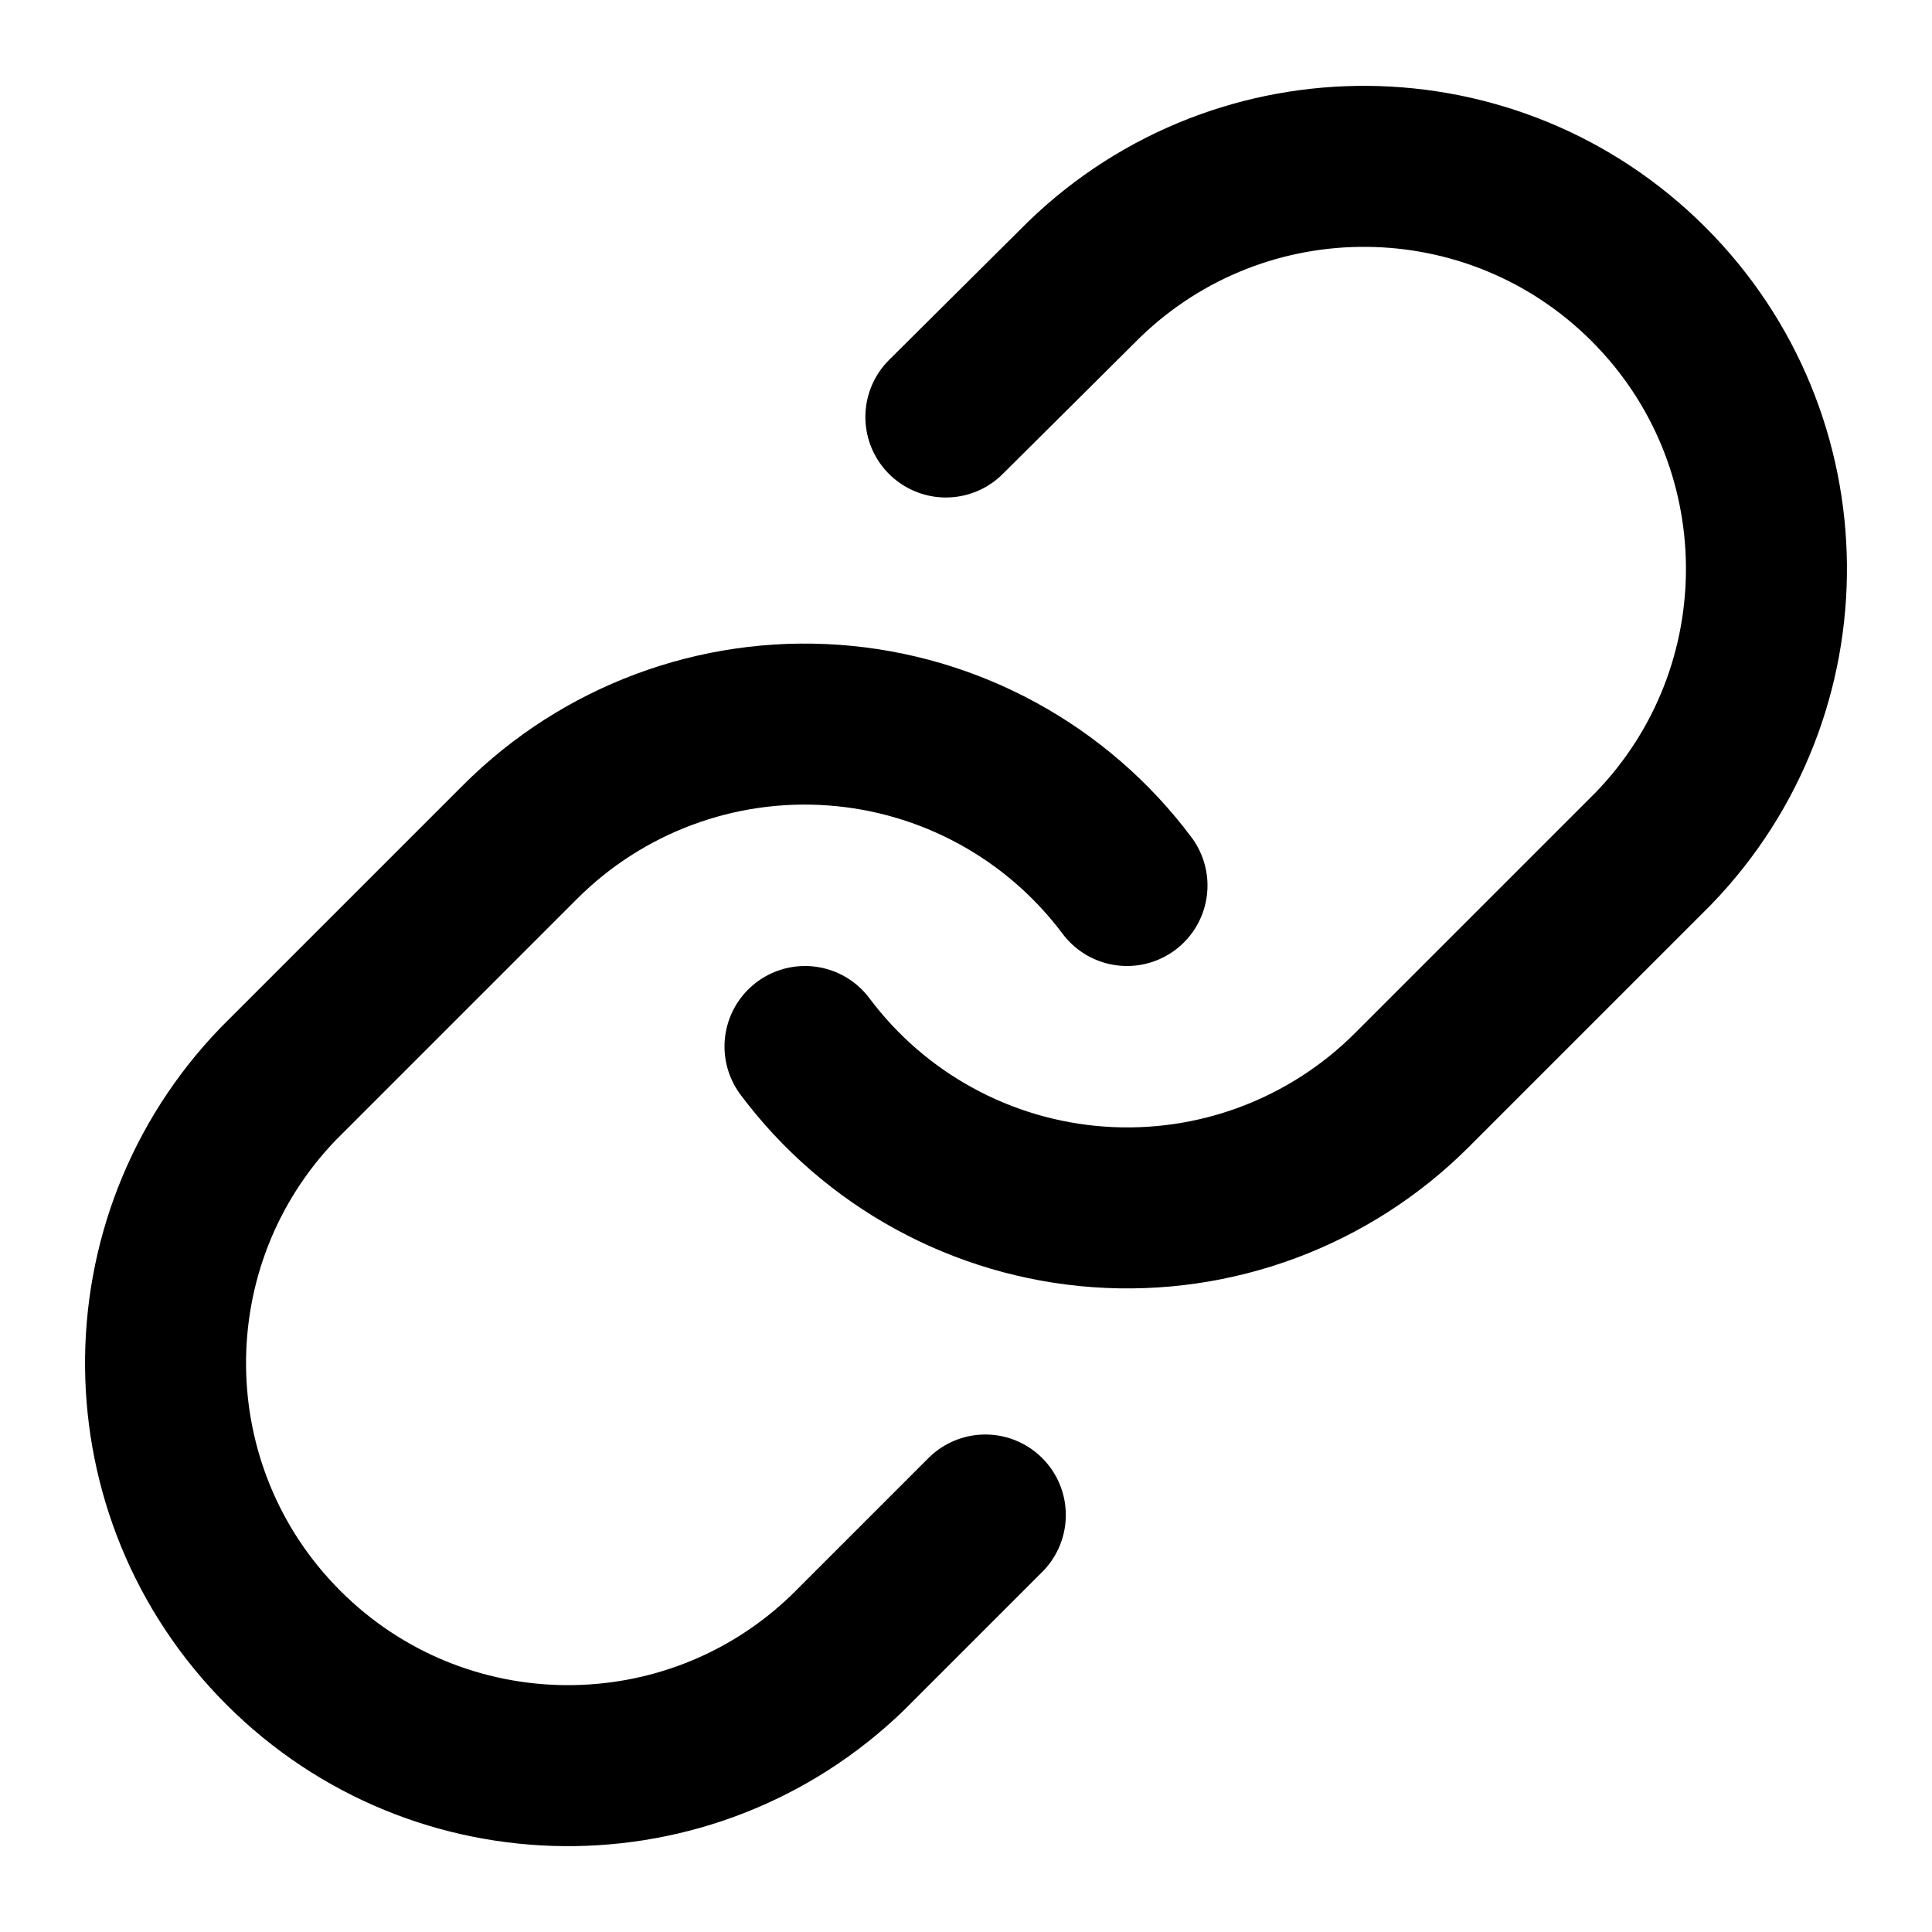
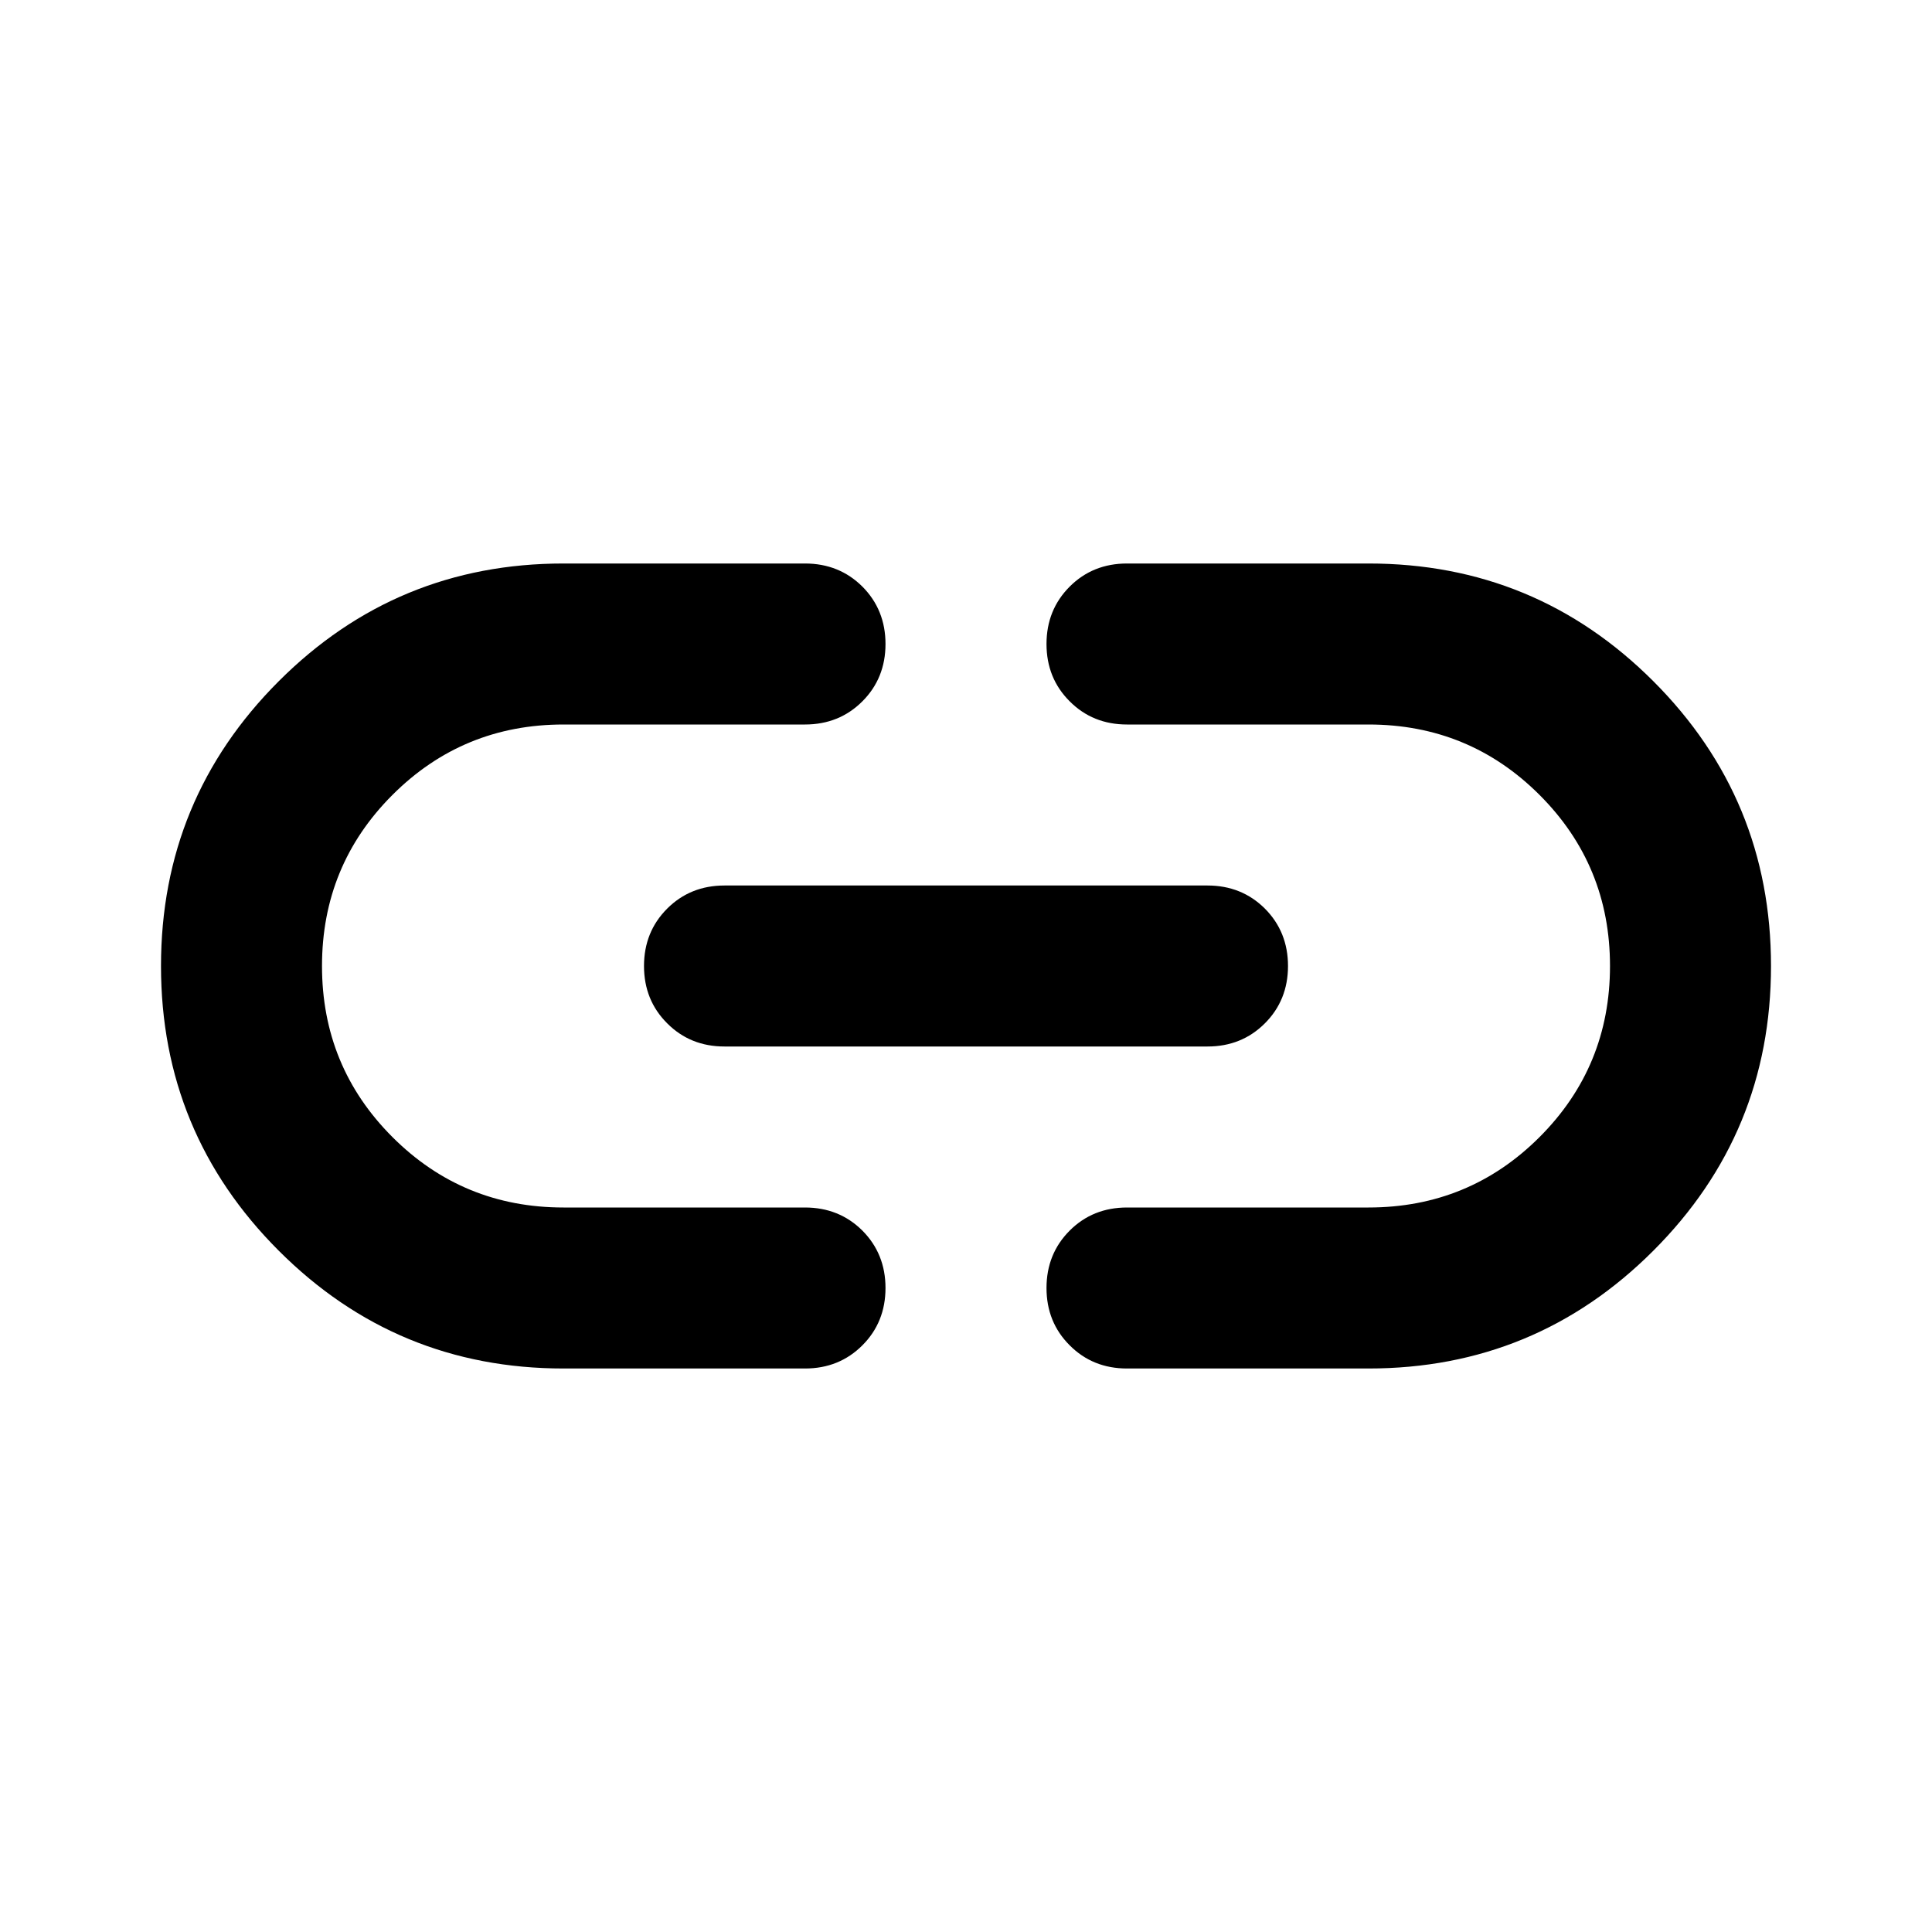
- <svg xmlns="http://www.w3.org/2000/svg" width="24" height="24" viewBox="0 0 24 24" fill="none" stroke="currentColor" stroke-width="2" stroke-linecap="round" stroke-linejoin="round" class="feather feather-link">
-   <path d="M10 13a5 5 0 0 0 7.54.54l3-3a5 5 0 0 0-7.07-7.07l-1.72 1.71" />
-   <path d="M14 11a5 5 0 0 0-7.54-.54l-3 3a5 5 0 0 0 7.07 7.07l1.71-1.71" />
+ <svg xmlns="http://www.w3.org/2000/svg" width="24" height="24" viewBox="0 0 24 24" fill="currentColor">
+   <g clip-path="url(#clip0_1113_6801)">
+     <path d="M7 17C5.617 17 4.438 16.512 3.463 15.537C2.488 14.562 2 13.383 2 12C2 10.617 2.488 9.437 3.463 8.462C4.438 7.487 5.617 7 7 7H10C10.283 7 10.521 7.096 10.713 7.287C10.904 7.479 11 7.717 11 8C11 8.283 10.904 8.521 10.713 8.712C10.521 8.904 10.283 9 10 9H7C6.167 9 5.458 9.292 4.875 9.875C4.292 10.458 4 11.167 4 12C4 12.833 4.292 13.542 4.875 14.125C5.458 14.708 6.167 15 7 15H10C10.283 15 10.521 15.096 10.713 15.287C10.904 15.479 11 15.717 11 16C11 16.283 10.904 16.521 10.713 16.712C10.521 16.904 10.283 17 10 17H7ZM9 13C8.717 13 8.479 12.904 8.288 12.712C8.096 12.521 8 12.283 8 12C8 11.717 8.096 11.479 8.288 11.287C8.479 11.096 8.717 11 9 11H15C15.283 11 15.521 11.096 15.713 11.287C15.904 11.479 16 11.717 16 12C16 12.283 15.904 12.521 15.713 12.712C15.521 12.904 15.283 13 15 13H9ZM14 17C13.717 17 13.479 16.904 13.288 16.712C13.096 16.521 13 16.283 13 16C13 15.717 13.096 15.479 13.288 15.287C13.479 15.096 13.717 15 14 15H17C17.833 15 18.542 14.708 19.125 14.125C19.708 13.542 20 12.833 20 12C20 11.167 19.708 10.458 19.125 9.875C18.542 9.292 17.833 9 17 9H14C13.717 9 13.479 8.904 13.288 8.712C13.096 8.521 13 8.283 13 8C13 7.717 13.096 7.479 13.288 7.287C13.479 7.096 13.717 7 14 7H17C18.383 7 19.563 7.487 20.538 8.462C21.513 9.437 22 10.617 22 12C22 13.383 21.513 14.562 20.538 15.537C19.563 16.512 18.383 17 17 17H14Z" />
+   </g>
+   <defs>
+     <clipPath id="clip0_1113_6801">
+       <rect width="24" height="24" />
+     </clipPath>
+   </defs>
</svg>
